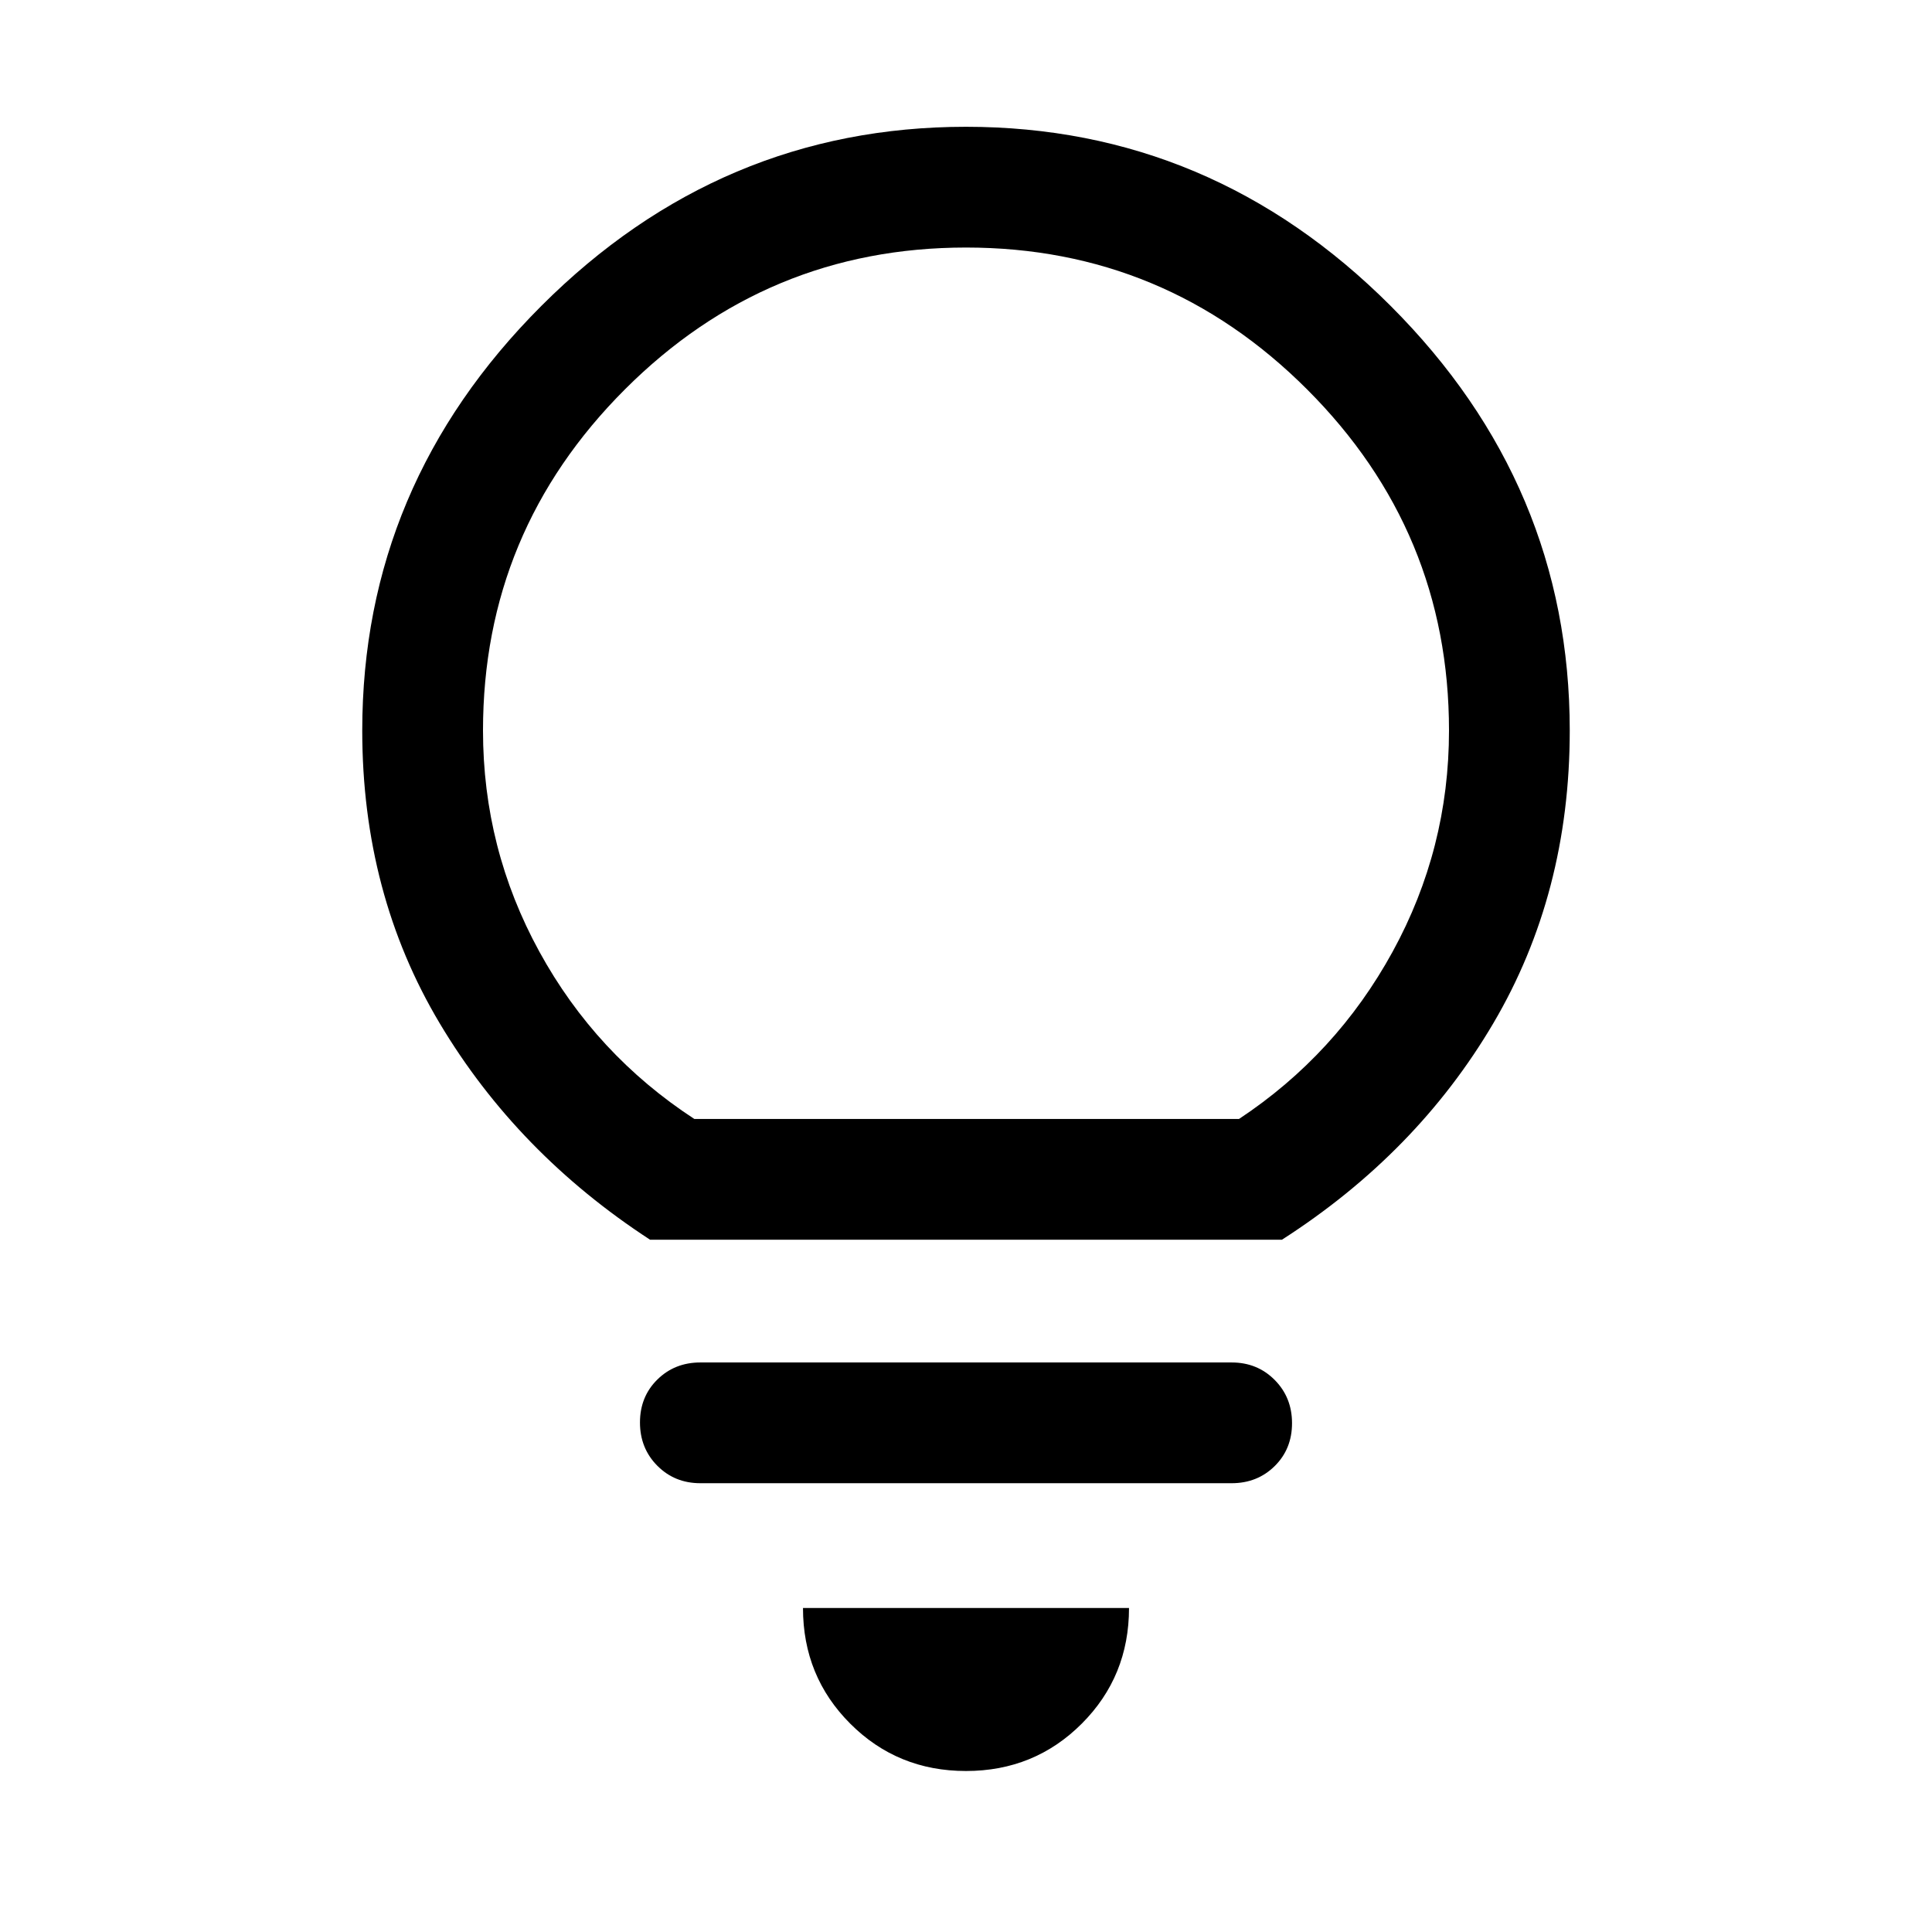
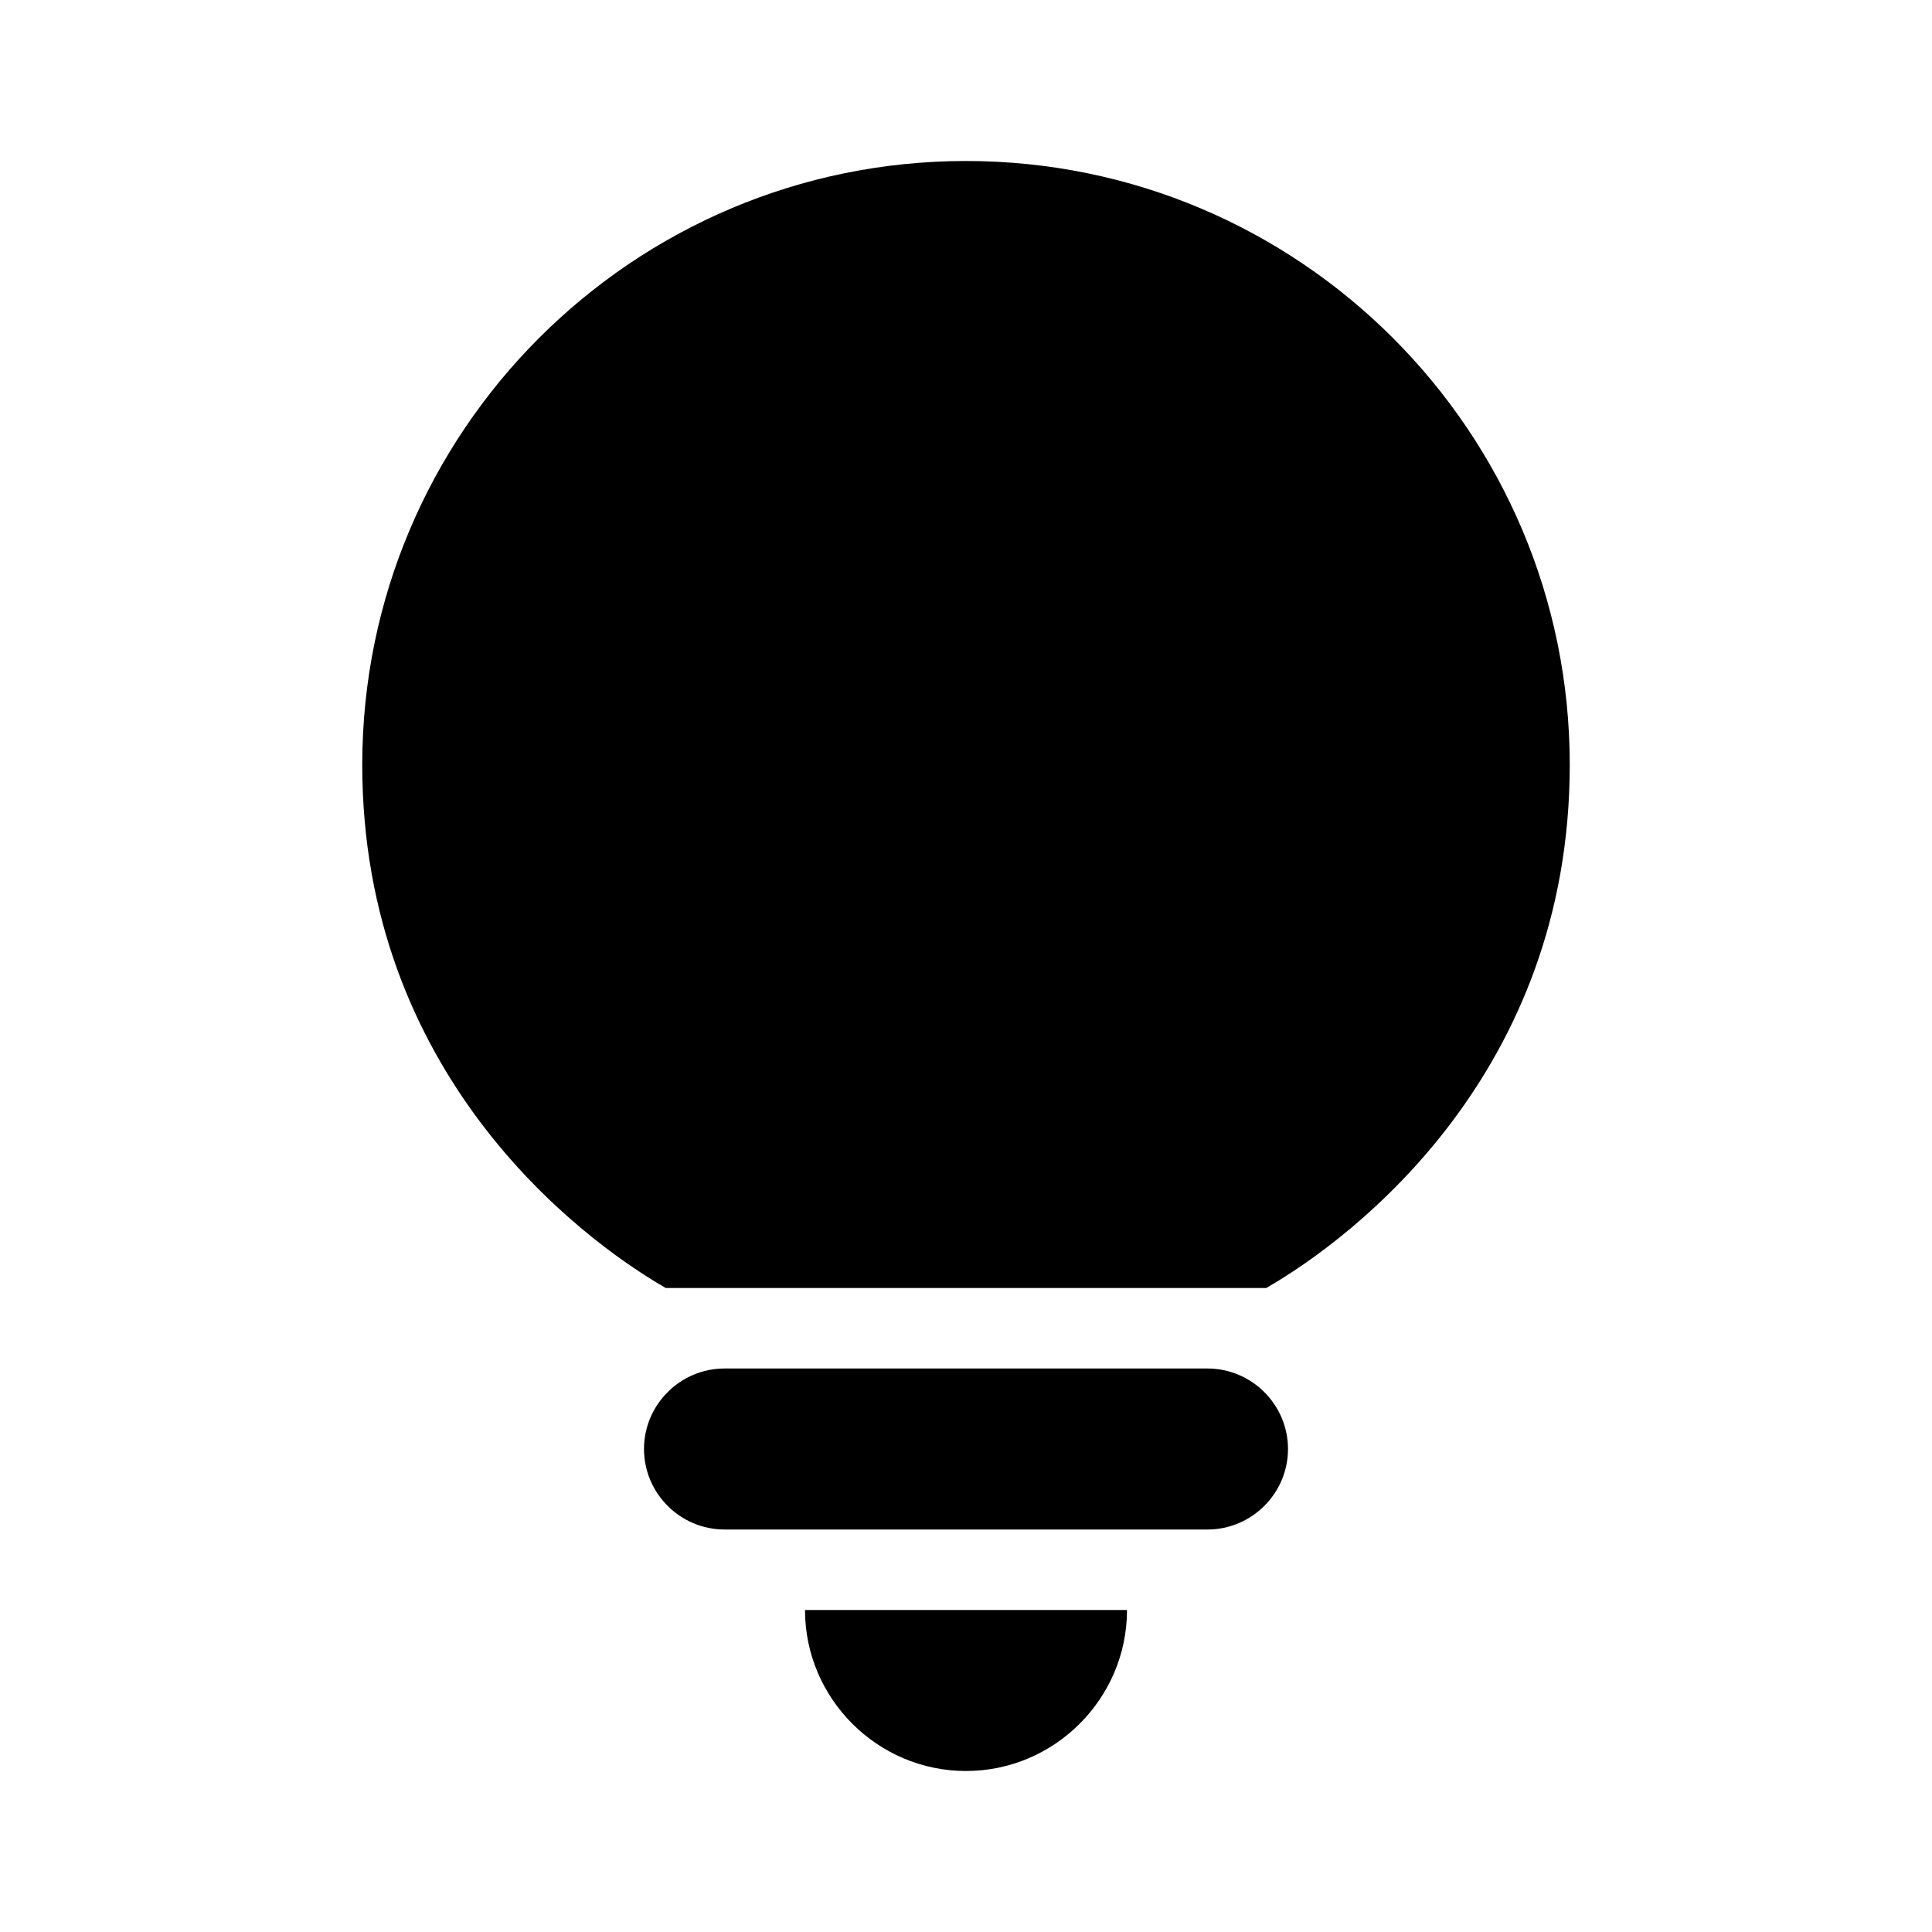
- <svg xmlns="http://www.w3.org/2000/svg" height="48" viewBox="0 96 960 960" width="48">
-   <path d="M480 976q-34 0-57.5-23.5T399 895h162q0 34-23.5 57.5T480 976ZM348 833q-12.75 0-21.375-8.675-8.625-8.676-8.625-21.5 0-12.825 8.625-21.325T348 773h264q12.75 0 21.375 8.675 8.625 8.676 8.625 21.5 0 12.825-8.625 21.325T612 833H348Zm-25-121q-66-43-104.5-107.5T180 459q0-122 89-211t211-89q122 0 211 89t89 211q0 81-38 145.5T637 712H323Zm22-60h270.667Q664 620 692 568.872 720 517.743 720 459q0-99-70.5-169.5T480 219q-99 0-169.5 70.5T240 459q0 58.743 28 109.872Q296 620 345 652Zm135 0Z" />
+ <svg xmlns="http://www.w3.org/2000/svg" height="24px" viewBox="0 0 24 24" width="24px">
+   <path d="M12,22c1.1,0,2-0.9,2-2h-4C10,21.1,10.9,22,12,22z" />
+   <path d="M9,19h6c0.55,0,1-0.45,1-1v0c0-0.55-0.45-1-1-1H9c-0.55,0-1,0.45-1,1v0C8,18.55,8.45,19,9,19z" />
+   <path d="M12,2C7.86,2,4.5,5.36,4.5,9.5c0,3.82,2.66,5.86,3.77,6.5h7.46c1.11-0.64,3.77-2.68,3.77-6.5C19.5,5.36,16.14,2,12,2z" />
</svg>
